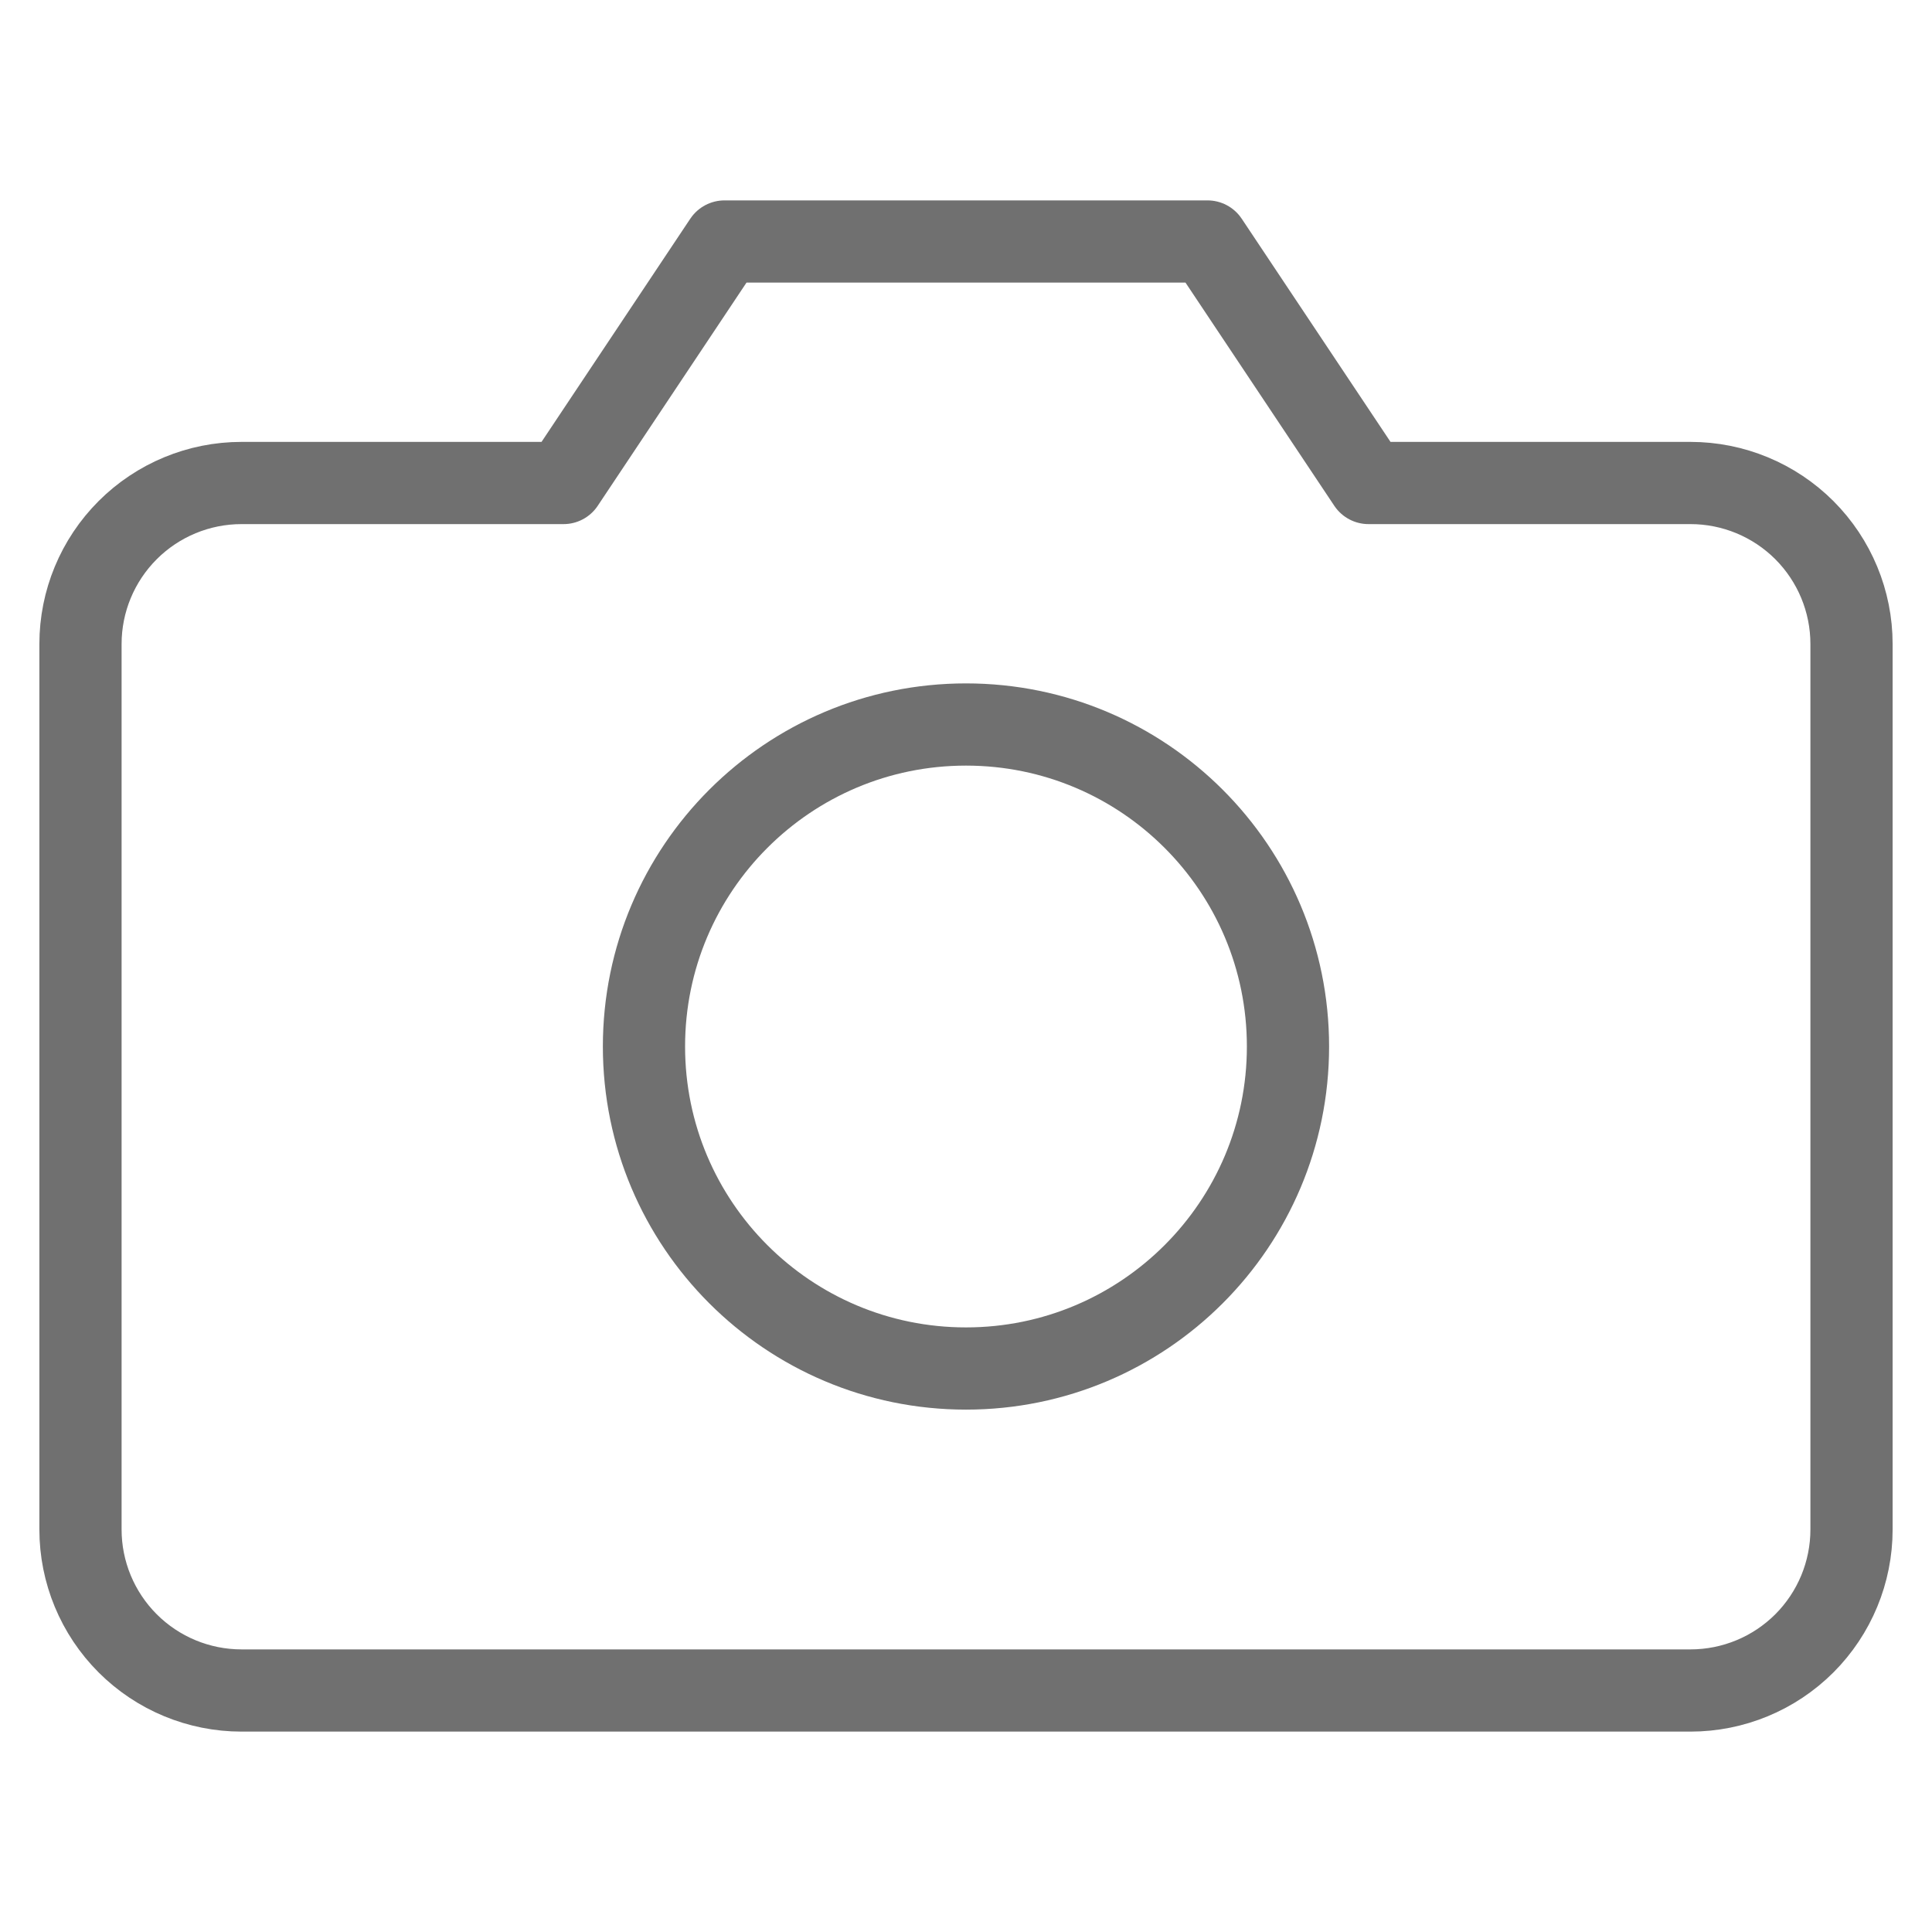
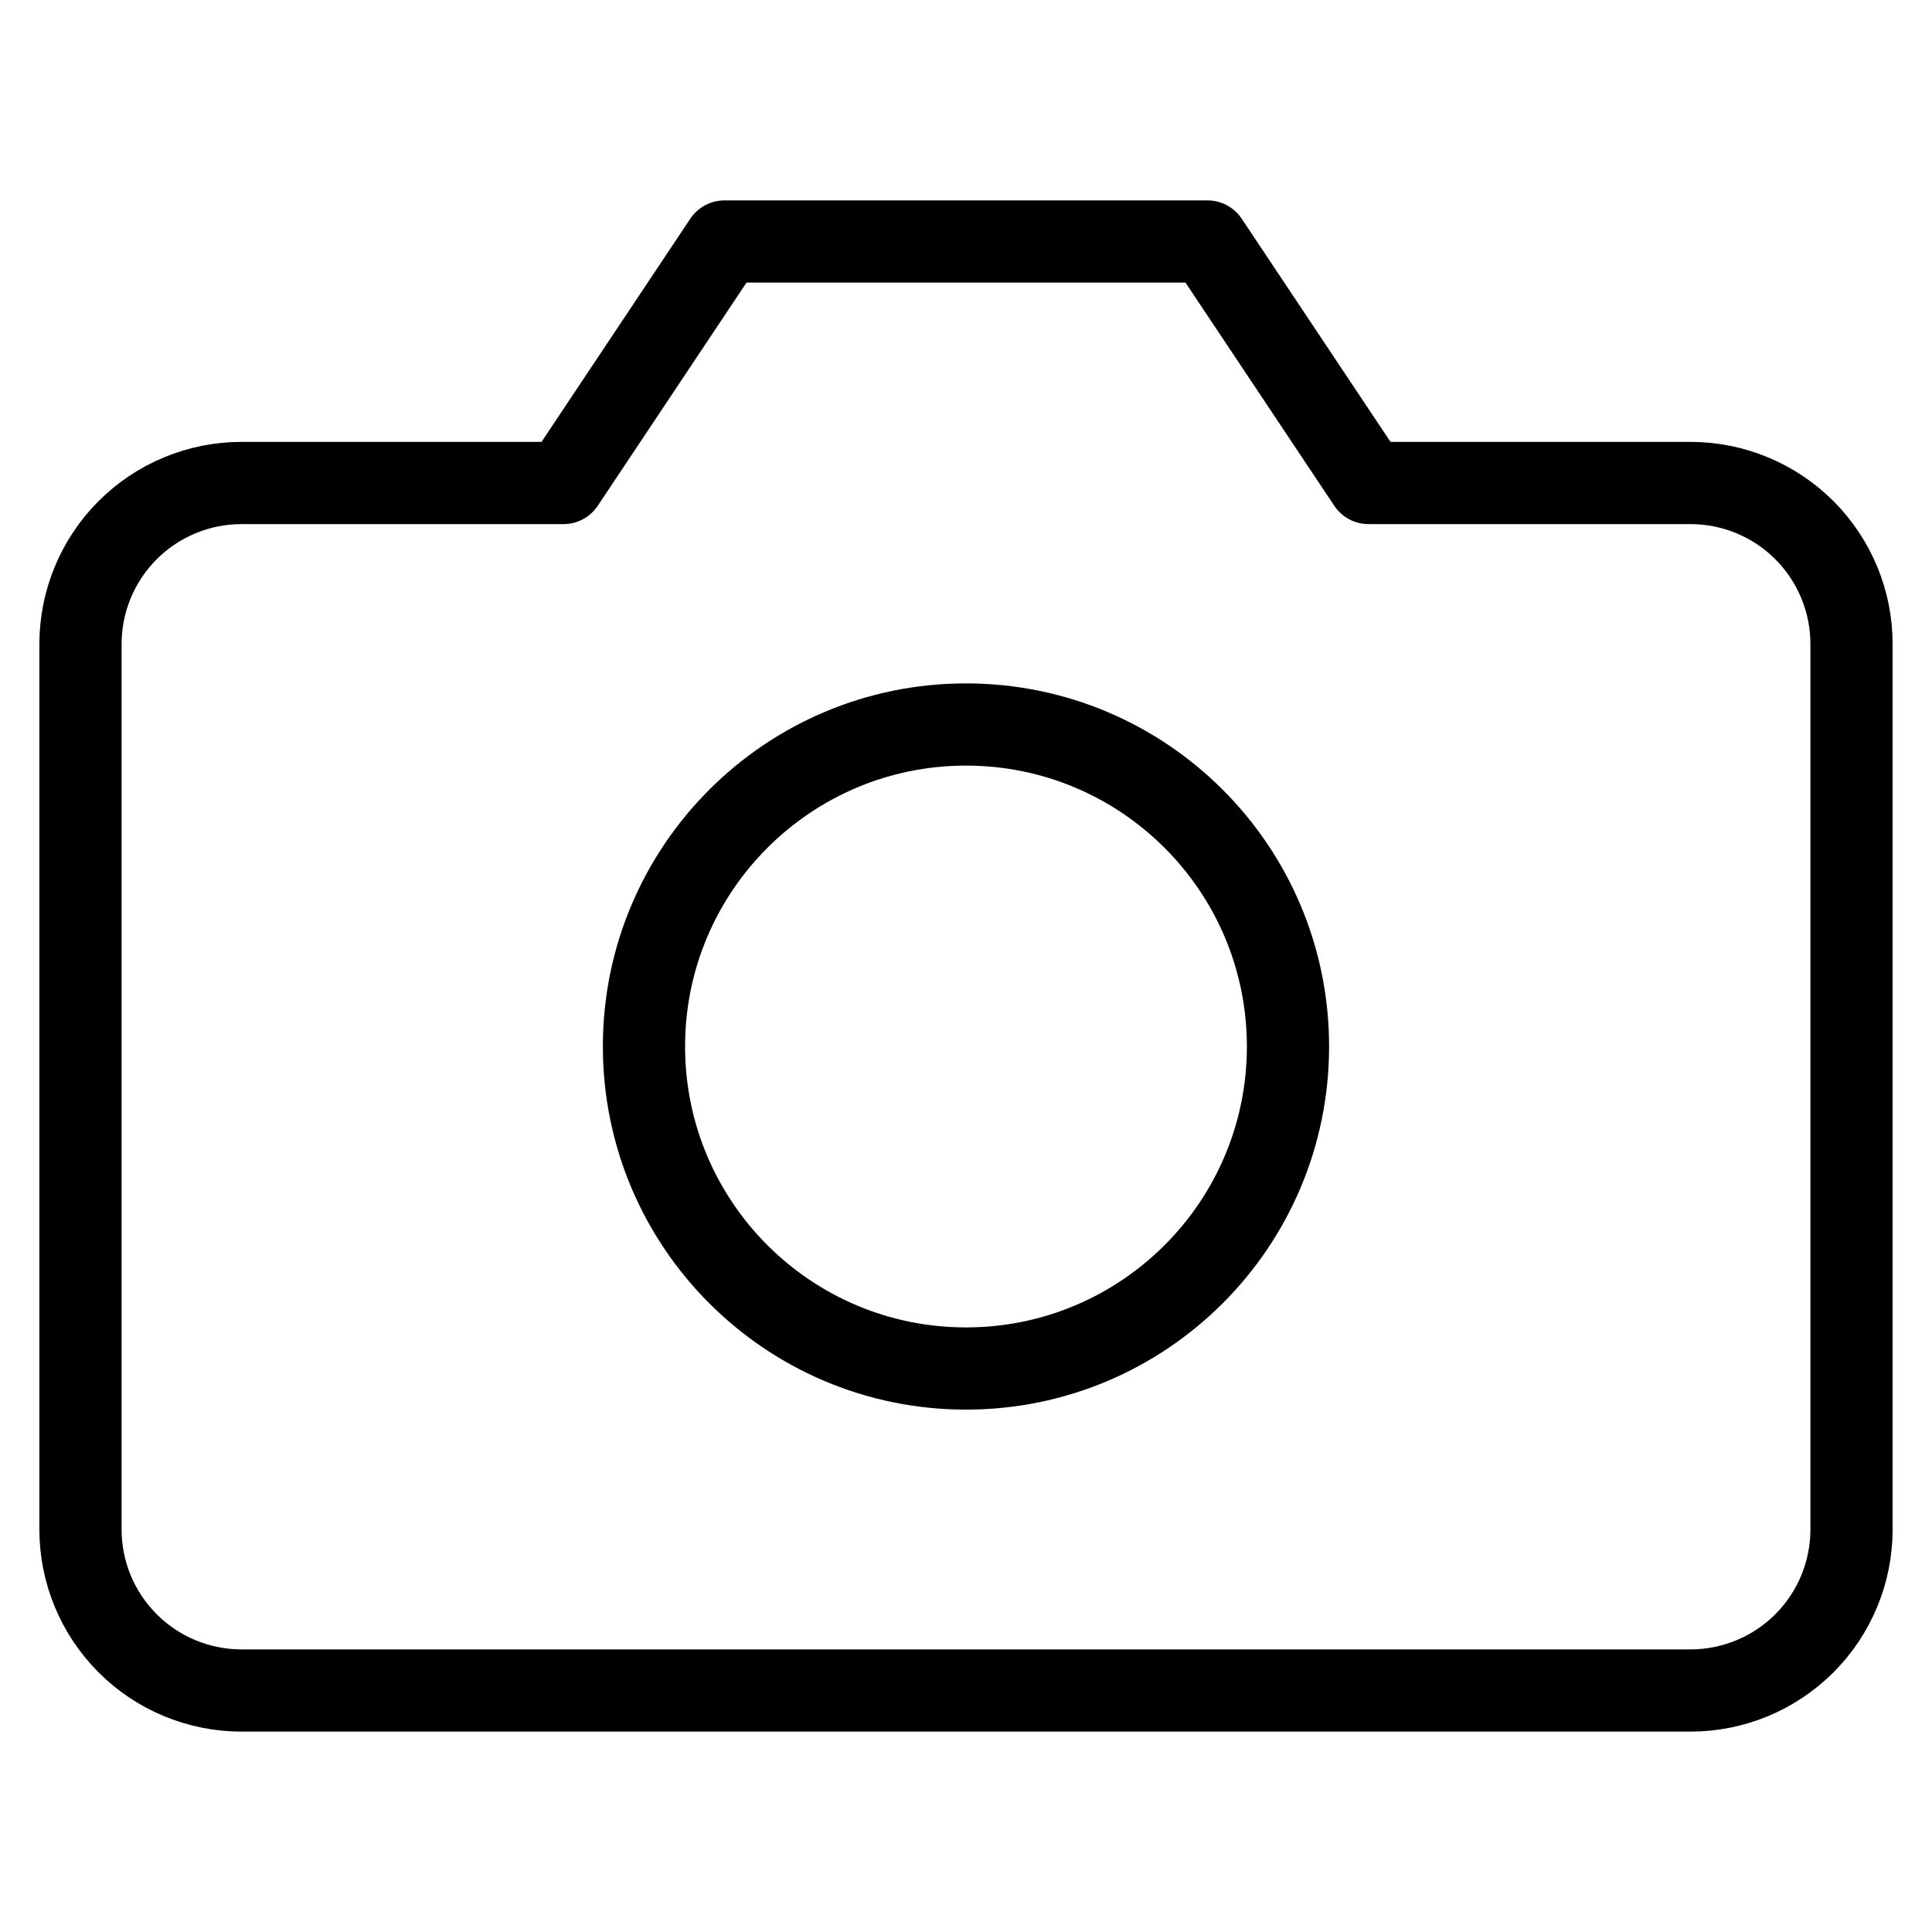
<svg xmlns="http://www.w3.org/2000/svg" width="47" height="47" viewBox="0 0 47 47" fill="none">
-   <path d="M45.042 37.208C45.042 38.247 44.629 39.243 43.895 39.978C43.16 40.712 42.164 41.125 41.125 41.125H5.875C4.836 41.125 3.84 40.712 3.106 39.978C2.371 39.243 1.958 38.247 1.958 37.208V15.667C1.958 14.628 2.371 13.632 3.106 12.897C3.84 12.163 4.836 11.75 5.875 11.75H13.709L17.625 5.875H29.375L33.292 11.75H41.125C42.164 11.75 43.16 12.163 43.895 12.897C44.629 13.632 45.042 14.628 45.042 15.667V37.208Z" stroke="#707070" stroke-width="2" stroke-linecap="round" stroke-linejoin="round" />
-   <path d="M23.5 33.292C27.826 33.292 31.333 29.785 31.333 25.458C31.333 21.132 27.826 17.625 23.5 17.625C19.174 17.625 15.666 21.132 15.666 25.458C15.666 29.785 19.174 33.292 23.5 33.292Z" stroke="#707070" stroke-width="2" stroke-linecap="round" stroke-linejoin="round" />
+   <path d="M45.042 37.208C45.042 38.247 44.629 39.243 43.895 39.978C43.16 40.712 42.164 41.125 41.125 41.125H5.875C4.836 41.125 3.84 40.712 3.106 39.978C2.371 39.243 1.958 38.247 1.958 37.208V15.667C1.958 14.628 2.371 13.632 3.106 12.897C3.84 12.163 4.836 11.75 5.875 11.75H13.709L17.625 5.875H29.375L33.292 11.75H41.125C42.164 11.75 43.16 12.163 43.895 12.897C44.629 13.632 45.042 14.628 45.042 15.667V37.208Z" stroke="black" stroke-width="2" stroke-linecap="round" stroke-linejoin="round" />
+   <path d="M23.5 33.292C27.826 33.292 31.333 29.785 31.333 25.458C31.333 21.132 27.826 17.625 23.5 17.625C19.174 17.625 15.666 21.132 15.666 25.458C15.666 29.785 19.174 33.292 23.5 33.292Z" stroke="black" stroke-width="2" stroke-linecap="round" stroke-linejoin="round" />
</svg>
